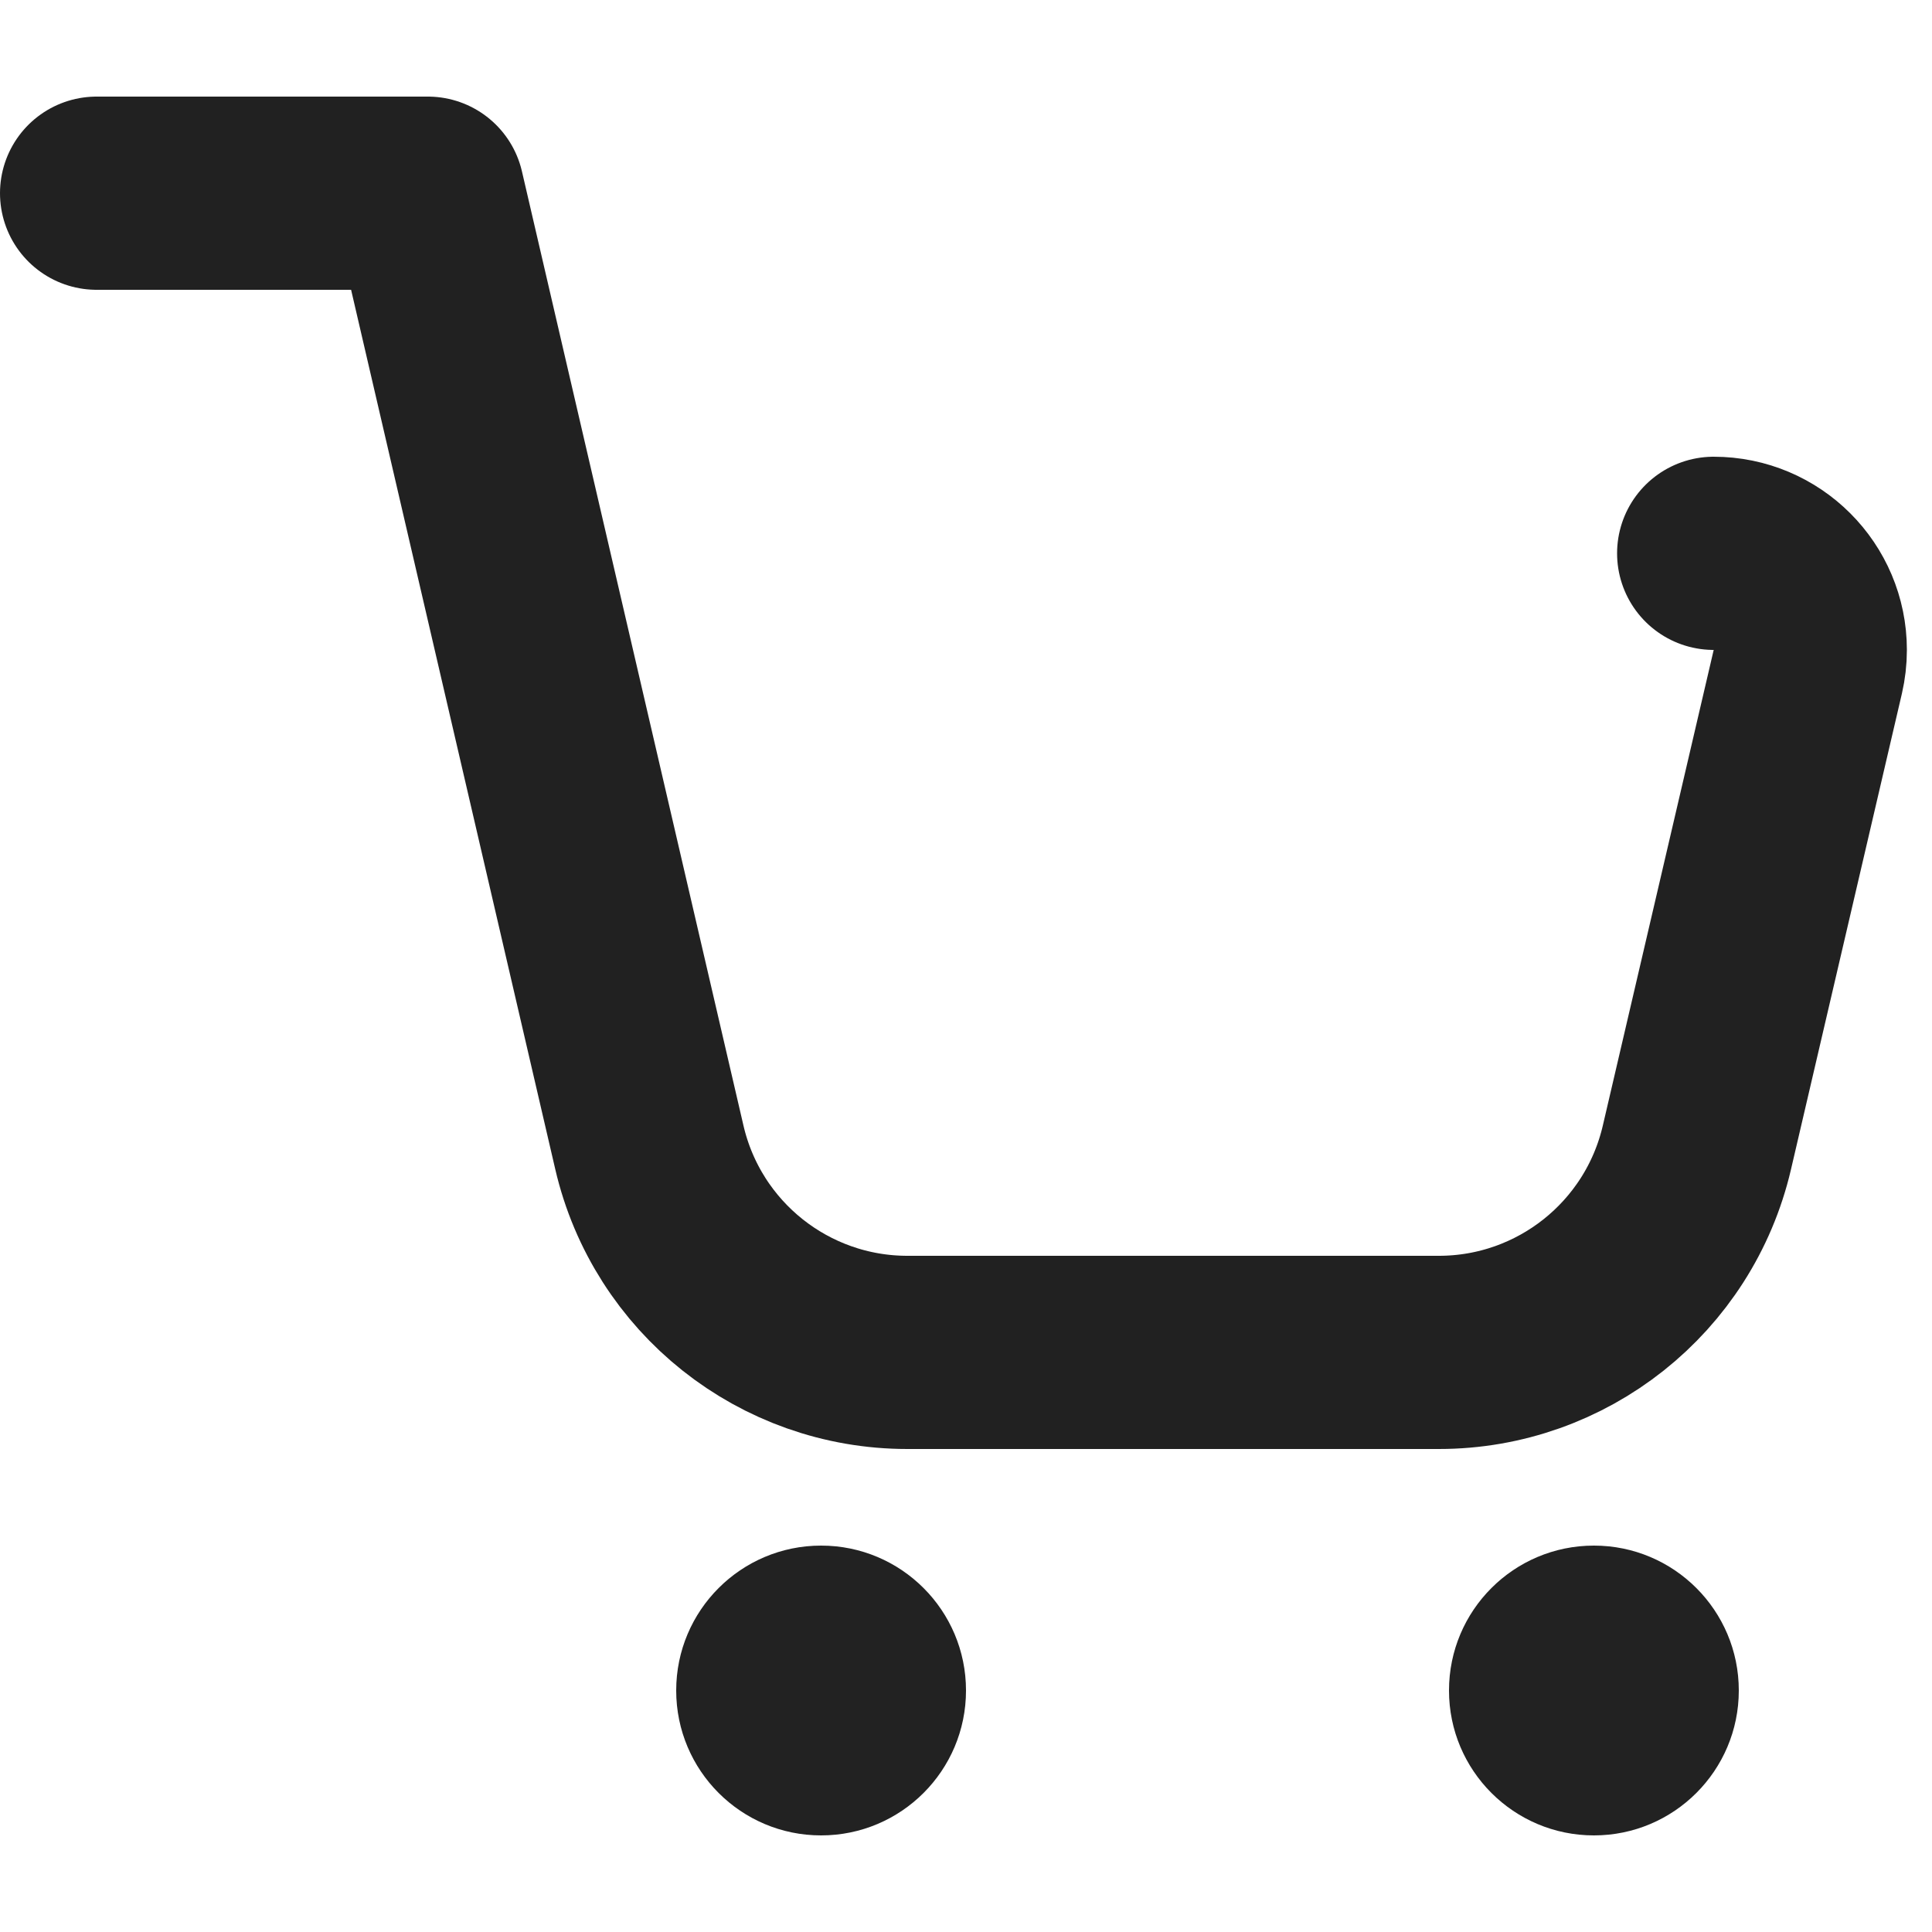
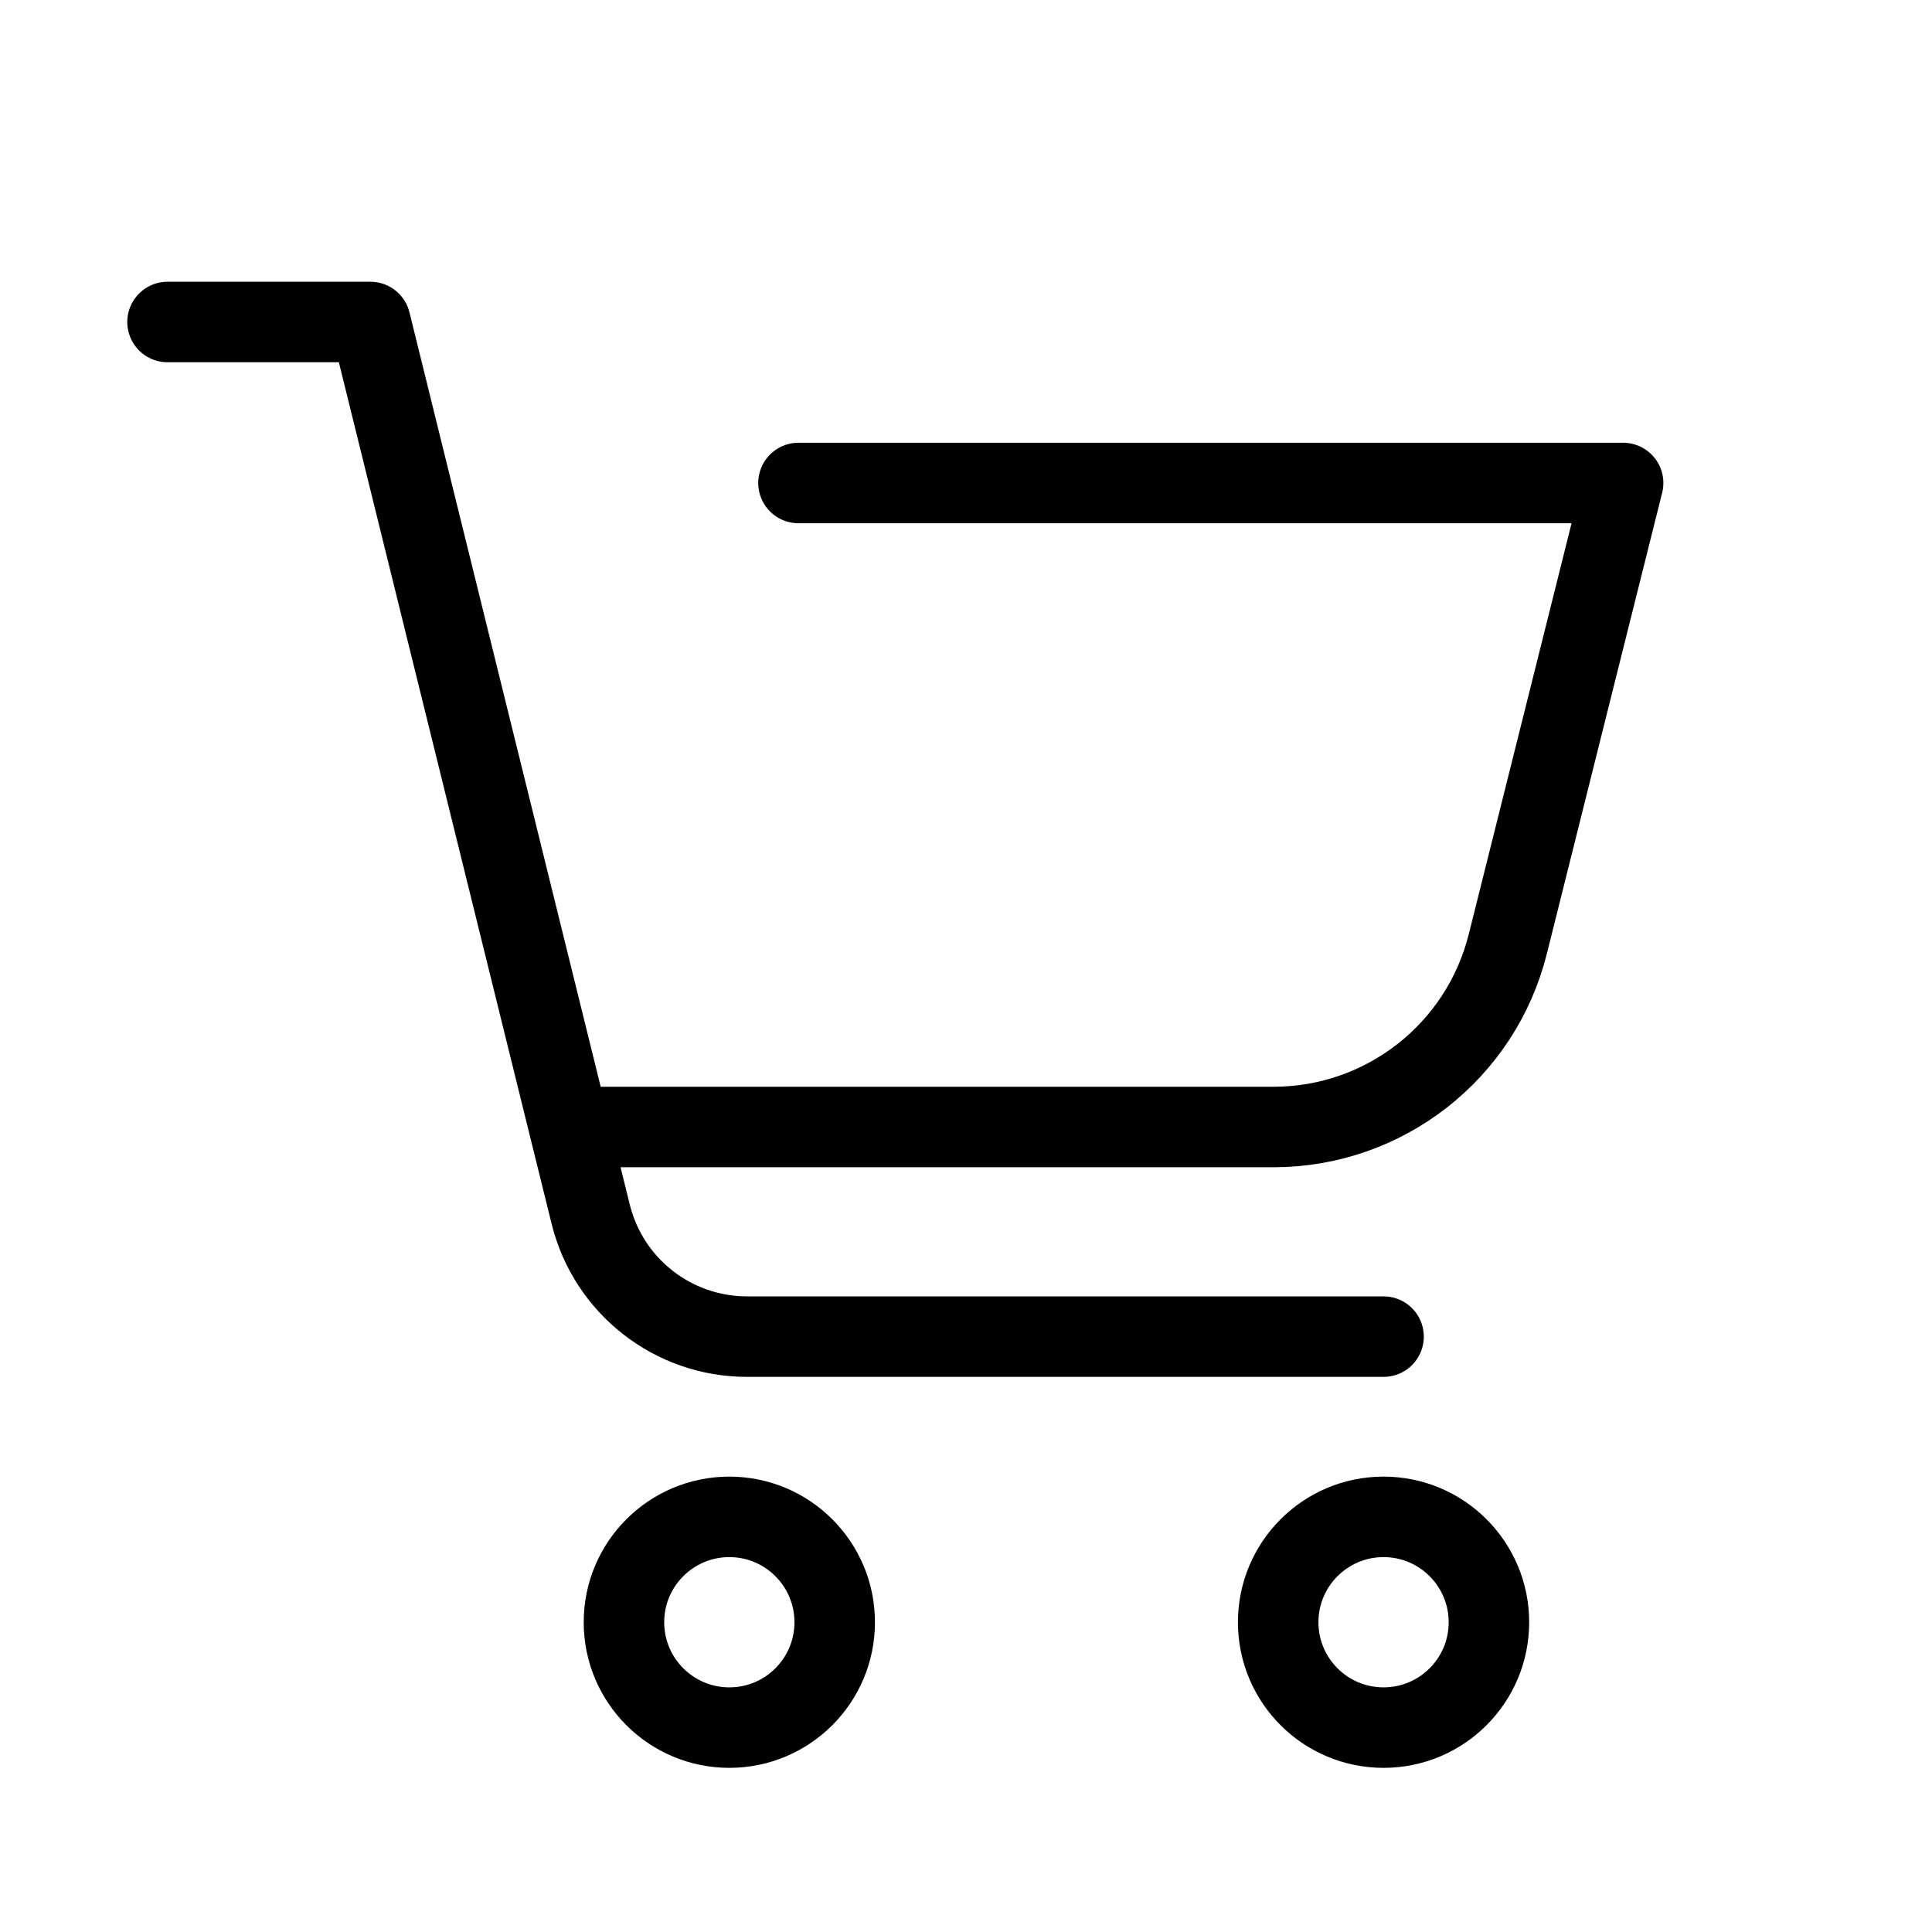
- <svg xmlns="http://www.w3.org/2000/svg" width="20" height="20" viewBox="0 0 20 20">
+ <svg xmlns="http://www.w3.org/2000/svg" width="24" height="24" viewBox="0 0 24 24">
  <g fill="none" fill-rule="evenodd">
    <g>
      <g>
        <g>
          <g>
            <g>
-               <g transform="translate(-1596 -22) translate(1508 14) translate(88) translate(0 8)">
-                 <path d="M0 0L20 0 20 20 0 20z" />
-                 <path stroke="#212121" stroke-linecap="round" stroke-linejoin="round" stroke-width="2" d="M17.74 5.728c.552 0 1 .448 1 1 0 .077-.009.153-.026.227l-1.148 4.925c-.29 1.242-1.397 2.12-2.671 2.12H9.393c-1.276 0-2.383-.88-2.671-2.123L4.429 2H1" />
-                 <circle cx="8.5" cy="17.5" r="1.5" fill="#222" />
-                 <circle cx="16.5" cy="17.5" r="1.5" fill="#222" />
+               <g>
+                 <path d="M0 0H24V24H0z" transform="translate(-1595 -18) translate(1515 12) translate(80) translate(0 6)" />
+                 <g stroke="#000" transform="translate(-1595 -18) translate(1515 12) translate(80) translate(0 6) translate(1.5 3.5)">
+                   <path stroke-linecap="round" stroke-linejoin="round" d="M8.419 2.5h10.244L17.23 8.228c-.334 1.335-1.534 2.272-2.91 2.272H5.75" />
+                   <circle cx="7.56" cy="16.652" r="1.309" />
+                   <circle cx="15.687" cy="16.652" r="1.309" />
+                   <path stroke-linecap="round" stroke-linejoin="round" d="M.581.5h2.52l2.737 11.084c.221.893 1.022 1.52 1.942 1.52h7.907" />
+                 </g>
              </g>
            </g>
          </g>
        </g>
      </g>
    </g>
  </g>
</svg>
